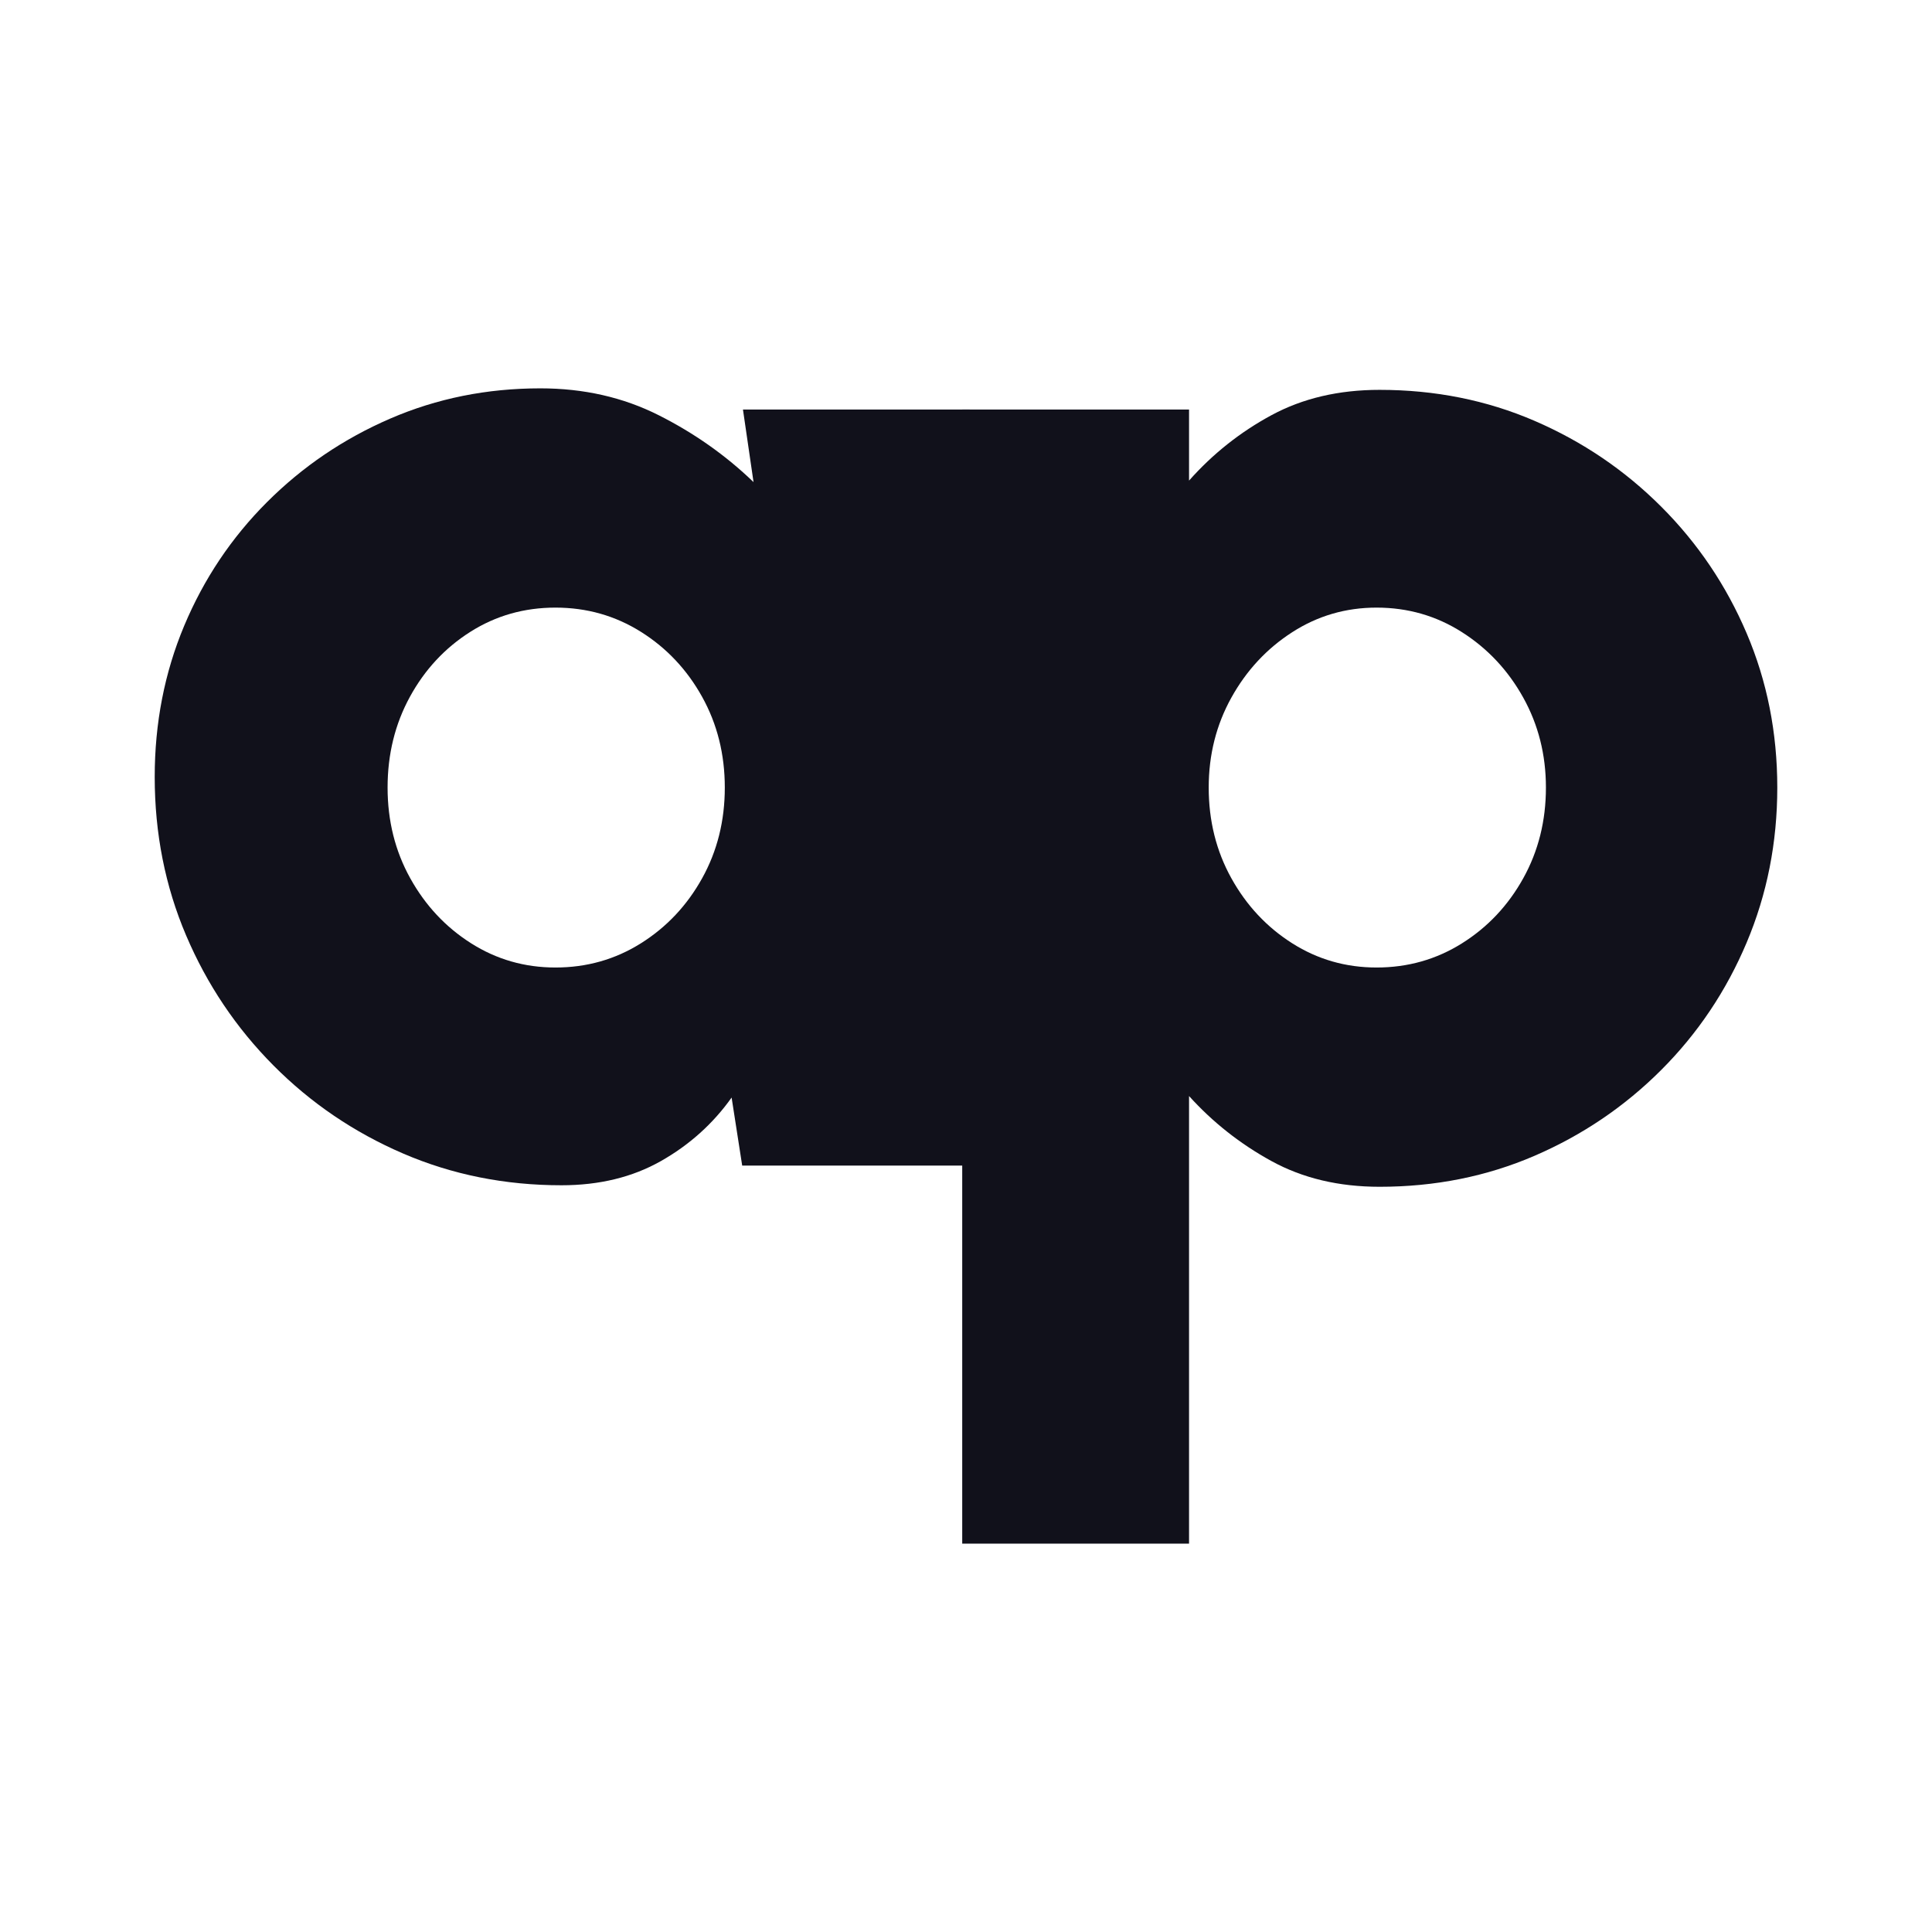
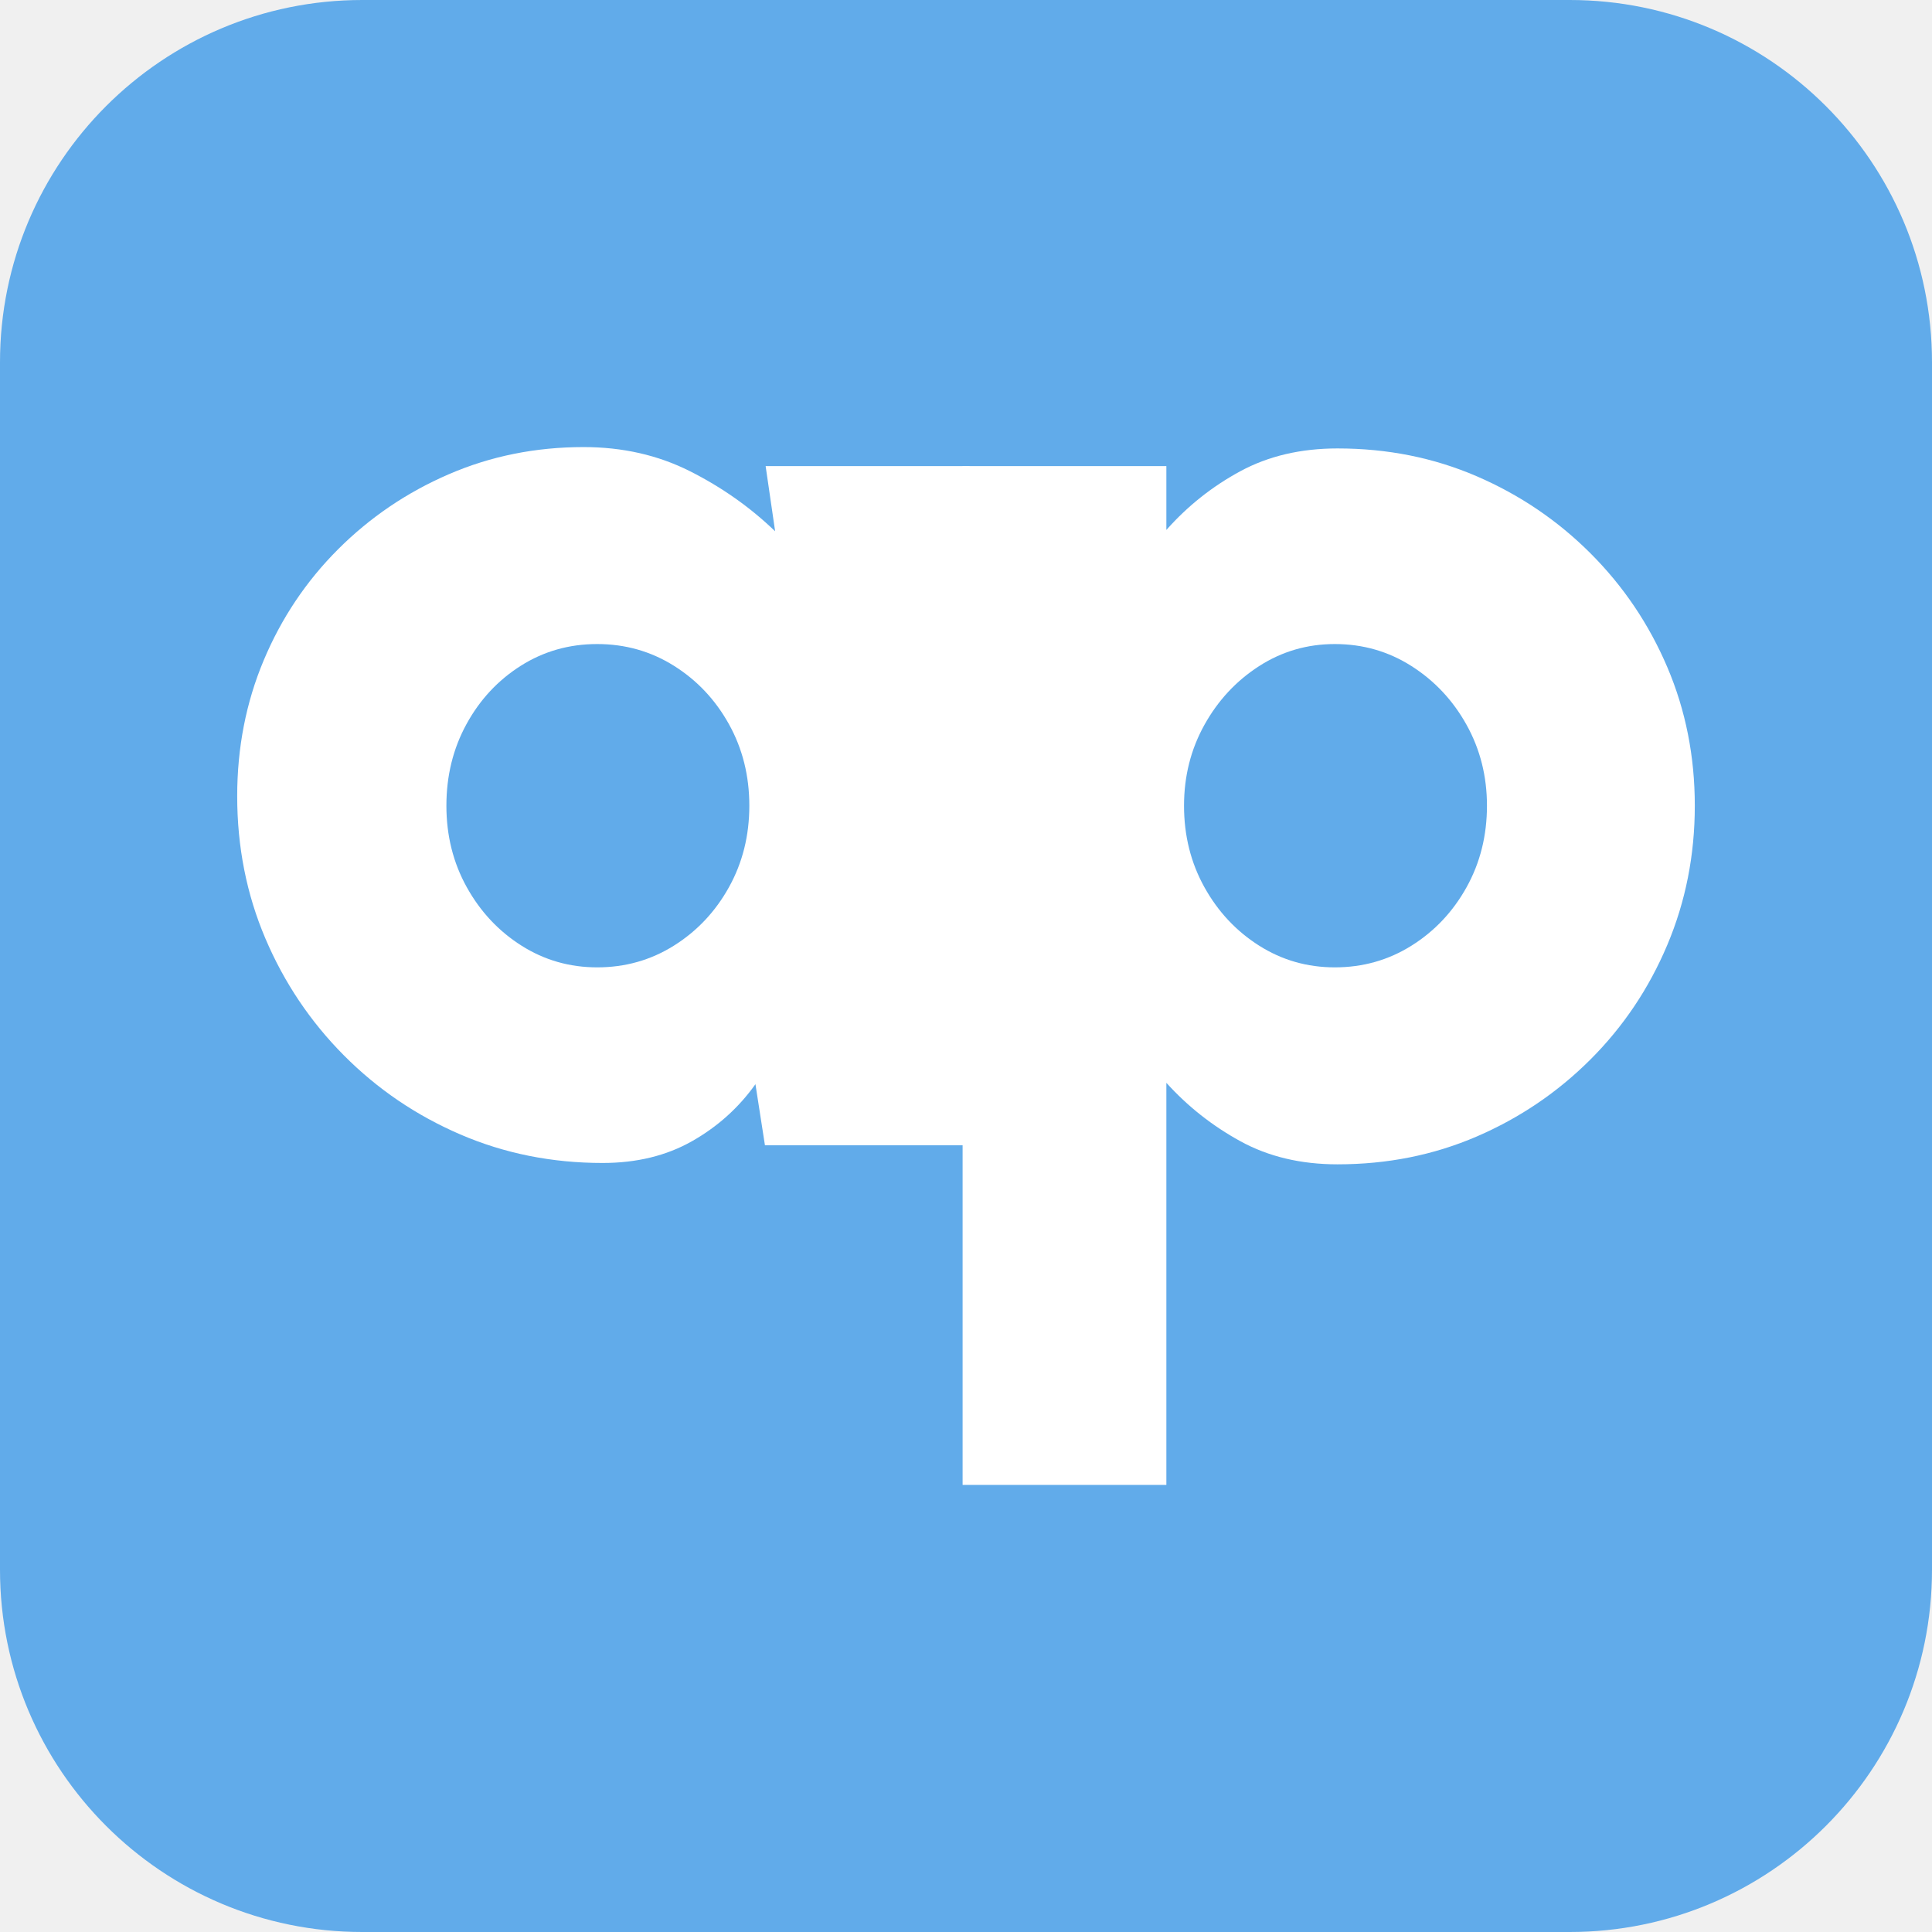
<svg xmlns="http://www.w3.org/2000/svg" width="512" height="512" viewBox="0 0 512 512">
-   <rect width="512" height="512" fill="#ffffff" />
-   <g transform="translate(28.9776,308.8984) scale(0.2003728,-0.2003728)">
-     <path d="M838 1000H1138V0H837L823 90Q786 38 729.5 6.0Q673 -26 598 -26Q486 -26 388.5 16.0Q291 58 217.0 132.5Q143 207 101.5 304.5Q60 402 60 514Q60 621 99.0 714.0Q138 807 208.5 877.5Q279 948 371.5 988.0Q464 1028 570 1028Q656 1028 726.5 992.5Q797 957 852 904ZM590 262Q652 262 703.0 294.0Q754 326 784.0 380.0Q814 434 814 500Q814 566 784.0 620.0Q754 674 703.0 706.0Q652 738 590 738Q528 738 477.5 706.0Q427 674 397.5 620.0Q368 566 368 500Q368 434 398.0 380.0Q428 326 478.5 294.0Q529 262 590 262Z" transform="translate(0.0,0)" fill="#11111b" />
-     <path d="M420 -500H120V1000H420V906Q467 959 529.0 992.5Q591 1026 672 1026Q782 1026 877.0 985.0Q972 944 1044.5 871.5Q1117 799 1157.5 704.0Q1198 609 1198 500Q1198 391 1157.5 295.0Q1117 199 1044.5 126.5Q972 54 877.0 13.0Q782 -28 672 -28Q591 -28 529.0 6.0Q467 40 420 92ZM668 738Q607 738 556.5 705.5Q506 673 476.0 619.0Q446 565 446 500Q446 434 476.0 380.0Q506 326 556.5 294.0Q607 262 668 262Q730 262 781.0 294.0Q832 326 862.0 380.0Q892 434 892 500Q892 565 862.0 619.0Q832 673 781.0 705.5Q730 738 668 738Z" transform="translate(1008.0,0)" fill="#11111b" />
+   <rect width="512" height="512" rx="96" fill="#61abea" />
+   <g transform="translate(52.06,303.52) scale(0.18,-0.18)">
+     <path d="M838 1000H1138V0H837L823 90Q786 38 729.5 6.0Q673 -26 598 -26Q486 -26 388.5 16.0Q291 58 217.0 132.5Q143 207 101.5 304.5Q60 402 60 514Q60 621 99.0 714.0Q138 807 208.5 877.5Q279 948 371.5 988.0Q464 1028 570 1028Q656 1028 726.5 992.5Q797 957 852 904ZM590 262Q652 262 703.0 294.0Q754 326 784.0 380.0Q814 434 814 500Q814 566 784.0 620.0Q754 674 703.0 706.0Q652 738 590 738Q528 738 477.5 706.0Q427 674 397.5 620.0Q368 566 368 500Q368 434 398.0 380.0Q428 326 478.5 294.0Q529 262 590 262Z" transform="translate(0.0,0)" fill="#ffffff" />
+     <path d="M420 -500H120V1000H420V906Q467 959 529.0 992.5Q591 1026 672 1026Q782 1026 877.0 985.0Q972 944 1044.5 871.5Q1117 799 1157.5 704.0Q1198 609 1198 500Q1198 391 1157.5 295.0Q1117 199 1044.5 126.5Q972 54 877.0 13.0Q782 -28 672 -28Q591 -28 529.0 6.0Q467 40 420 92ZM668 738Q607 738 556.5 705.5Q506 673 476.0 619.0Q446 565 446 500Q446 434 476.0 380.0Q506 326 556.5 294.0Q607 262 668 262Q730 262 781.0 294.0Q832 326 862.0 380.0Q892 434 892 500Q892 565 862.0 619.0Q832 673 781.0 705.5Q730 738 668 738Z" transform="translate(1008.0,0)" fill="#ffffff" />
  </g>
</svg>
